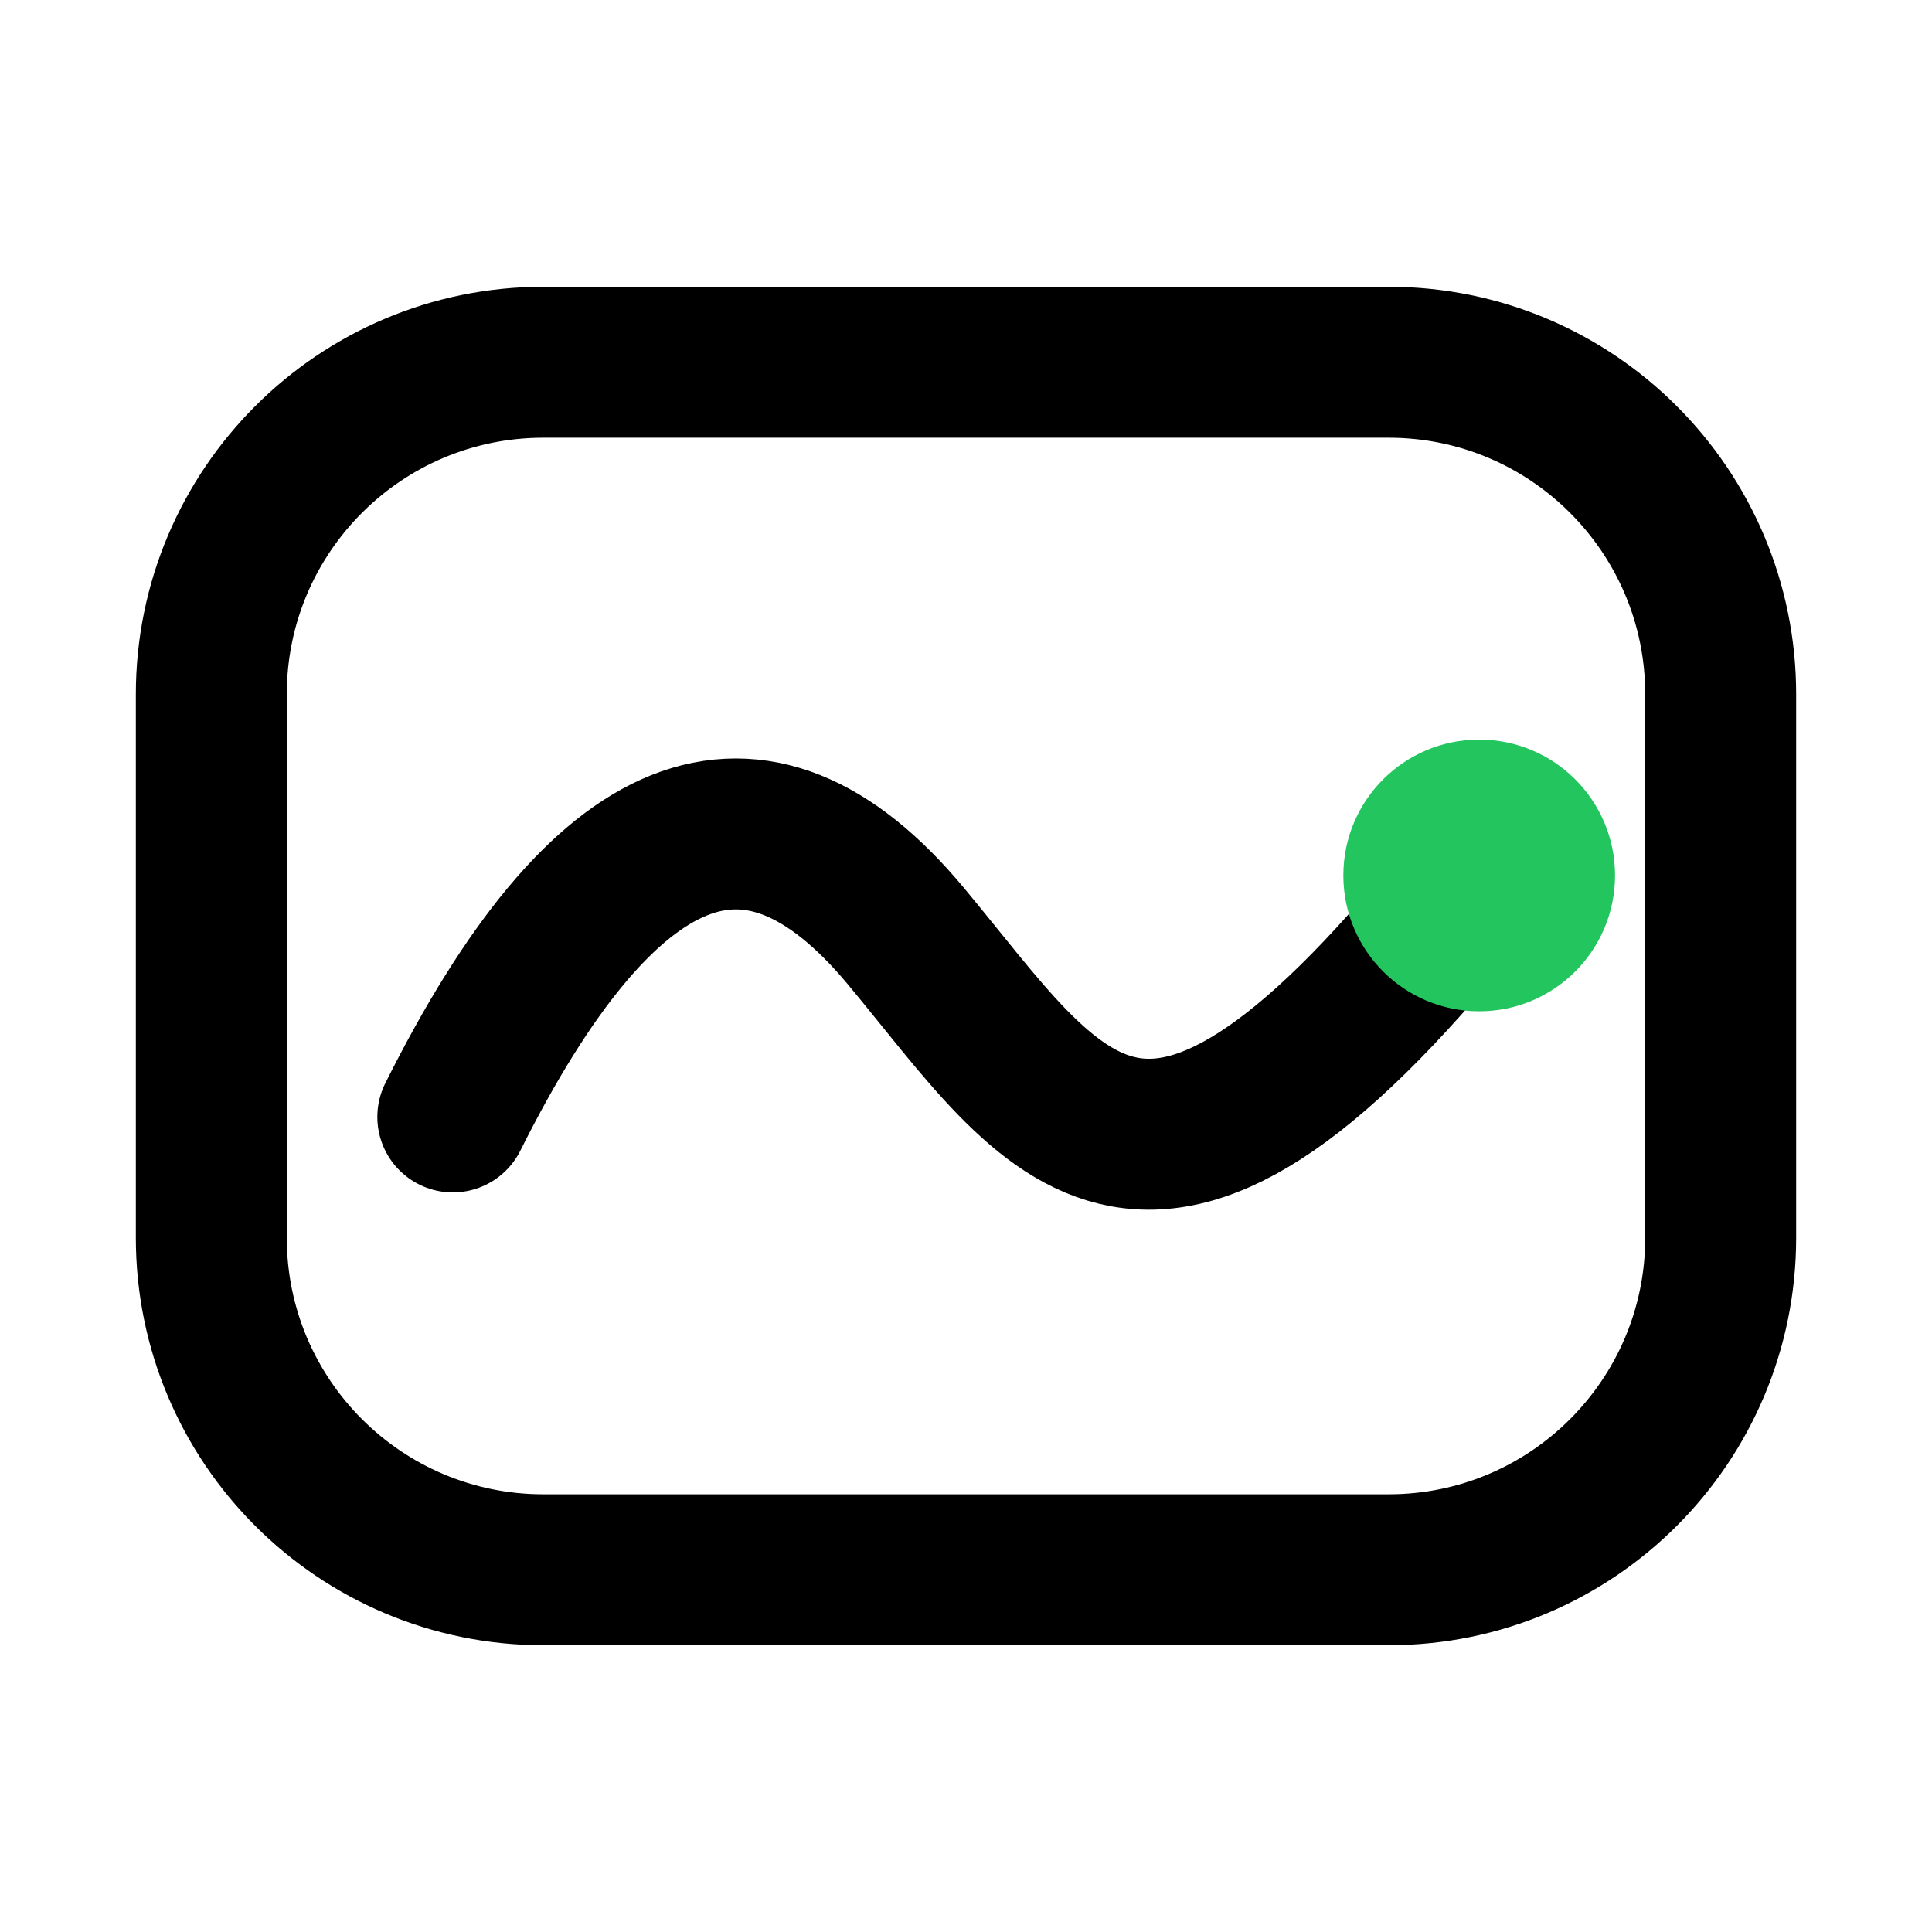
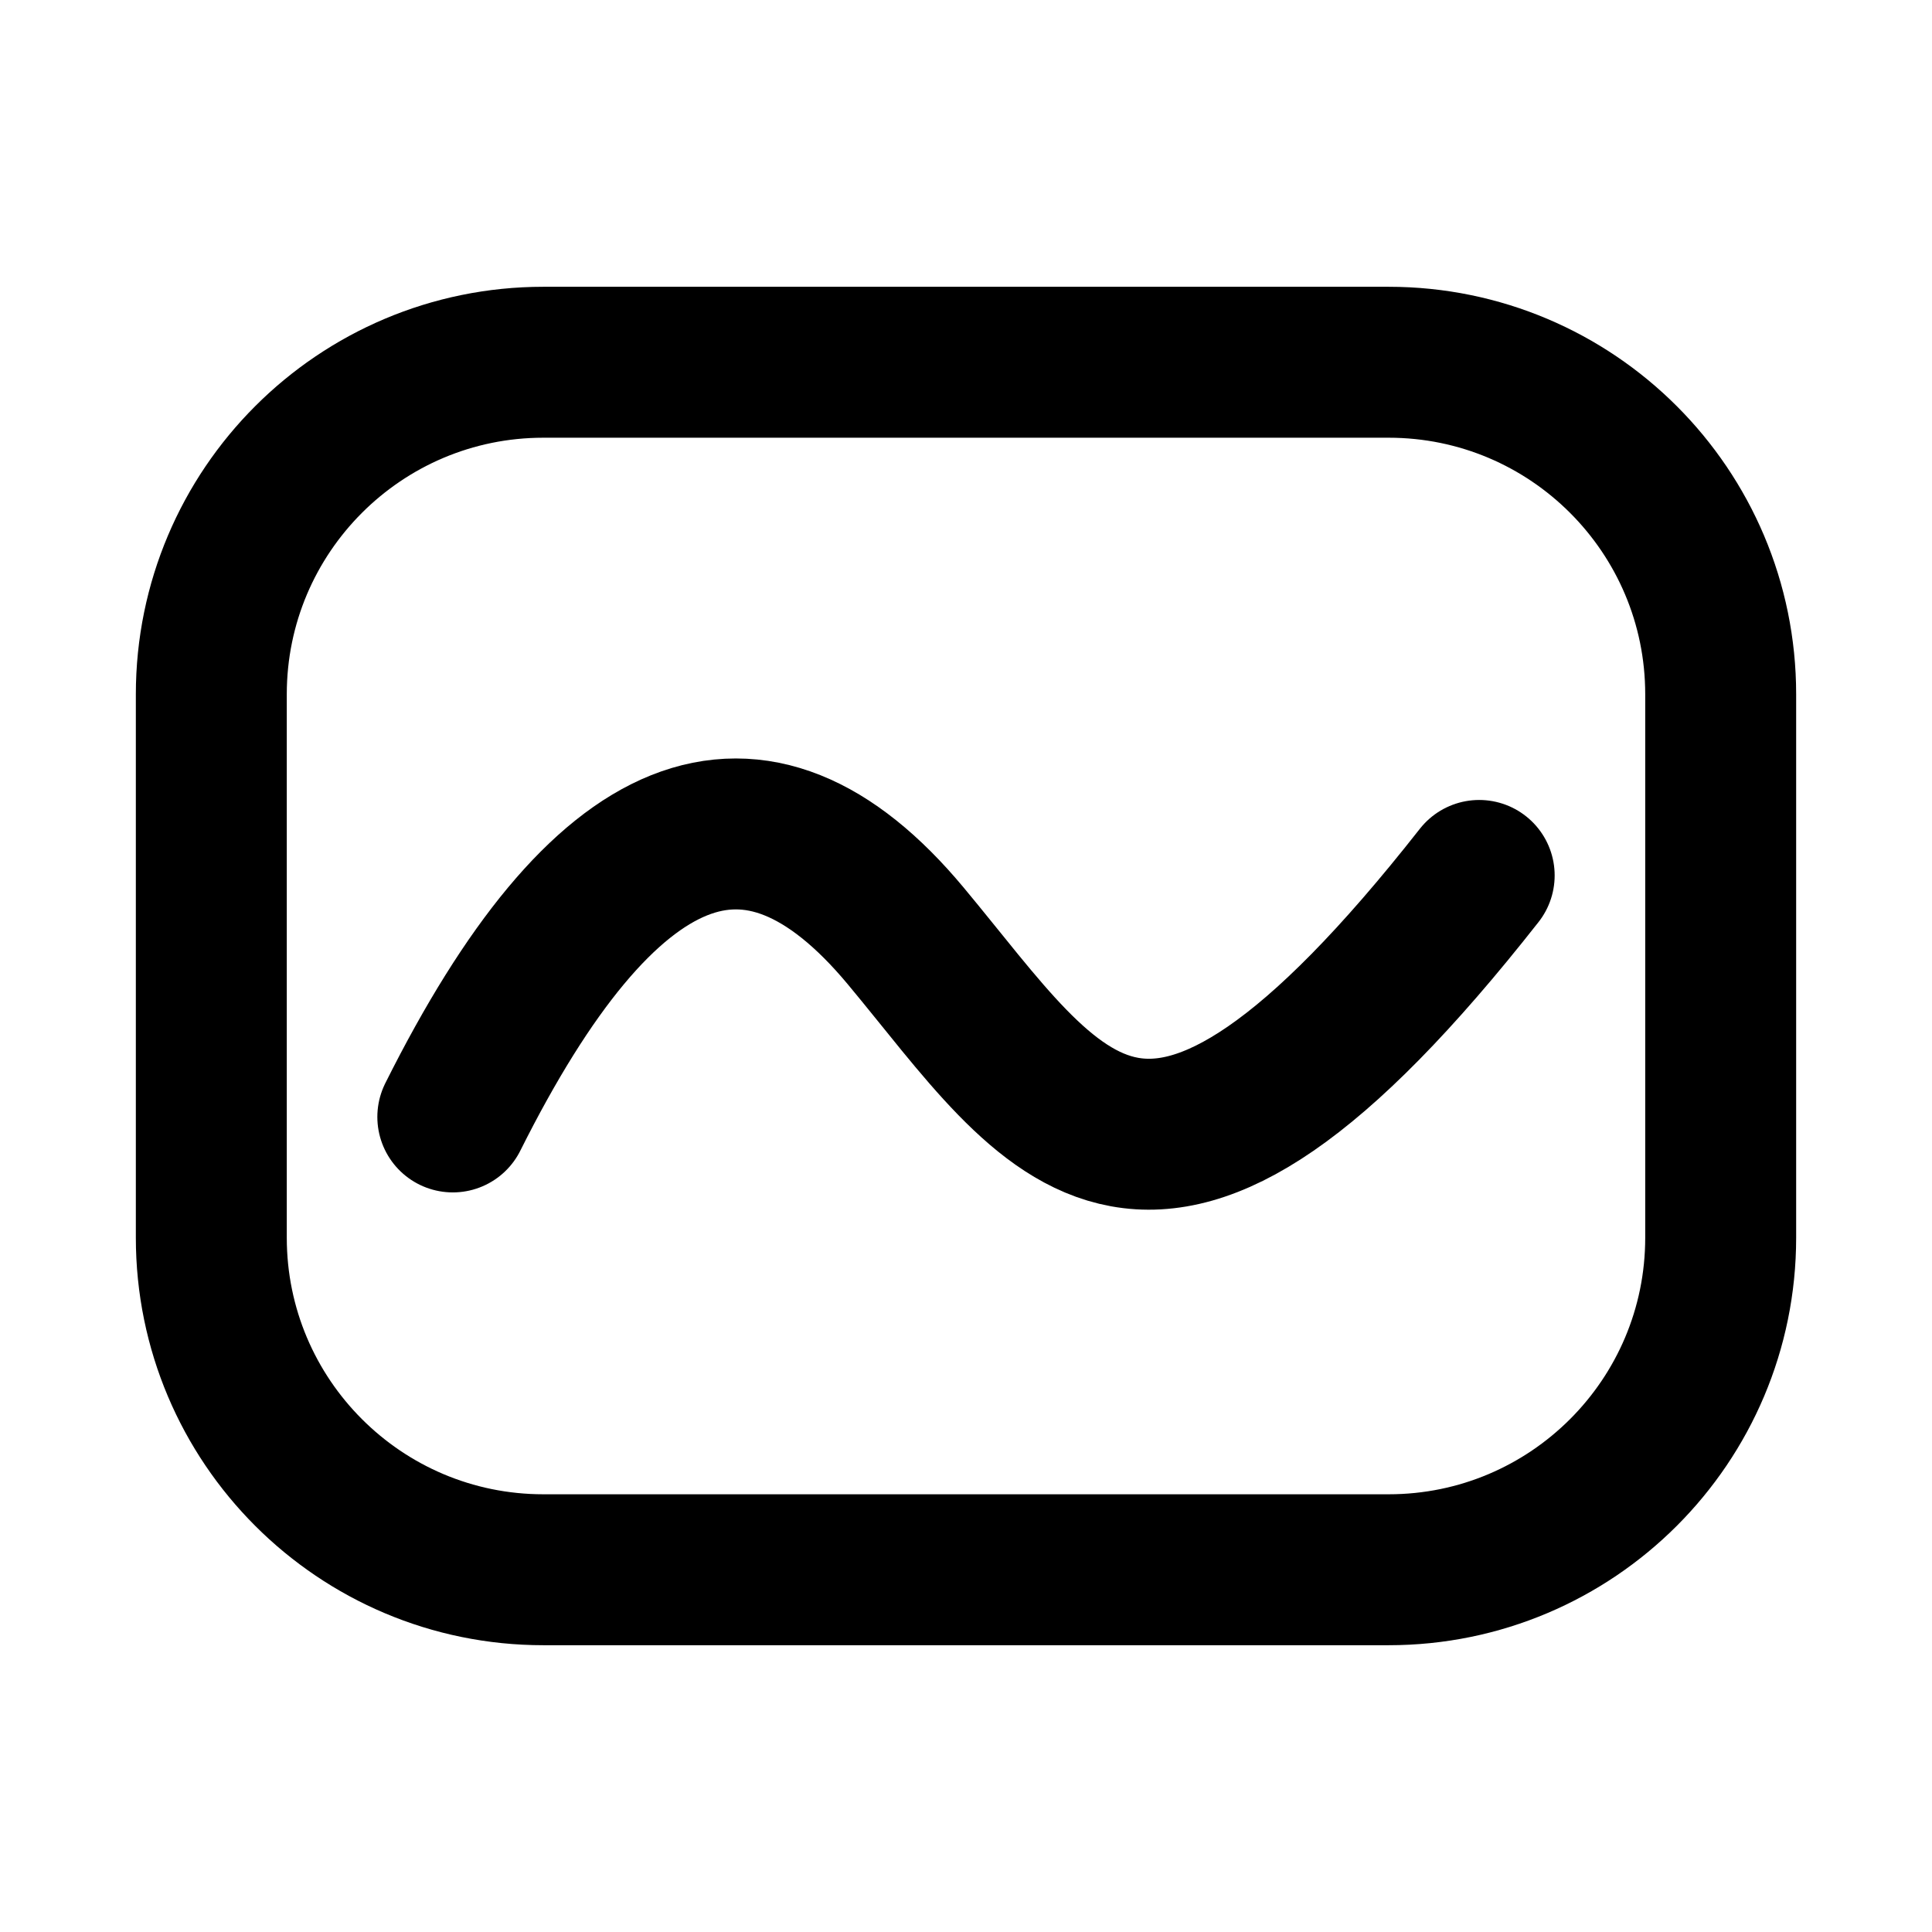
<svg xmlns="http://www.w3.org/2000/svg" viewBox="0 0 64 64" fill="none" stroke-linecap="round" stroke-linejoin="round">
  <rect x="7" y="12" width="50" height="40" rx="11" stroke="currentColor" stroke-width="5" />
  <path d="M15 37 C20 27 25 25 30 31 S38 43 49 29" stroke="currentColor" stroke-width="5" />
-   <circle cx="49" cy="29" r="4.5" fill="#22c55e" stroke="none" />
</svg>
